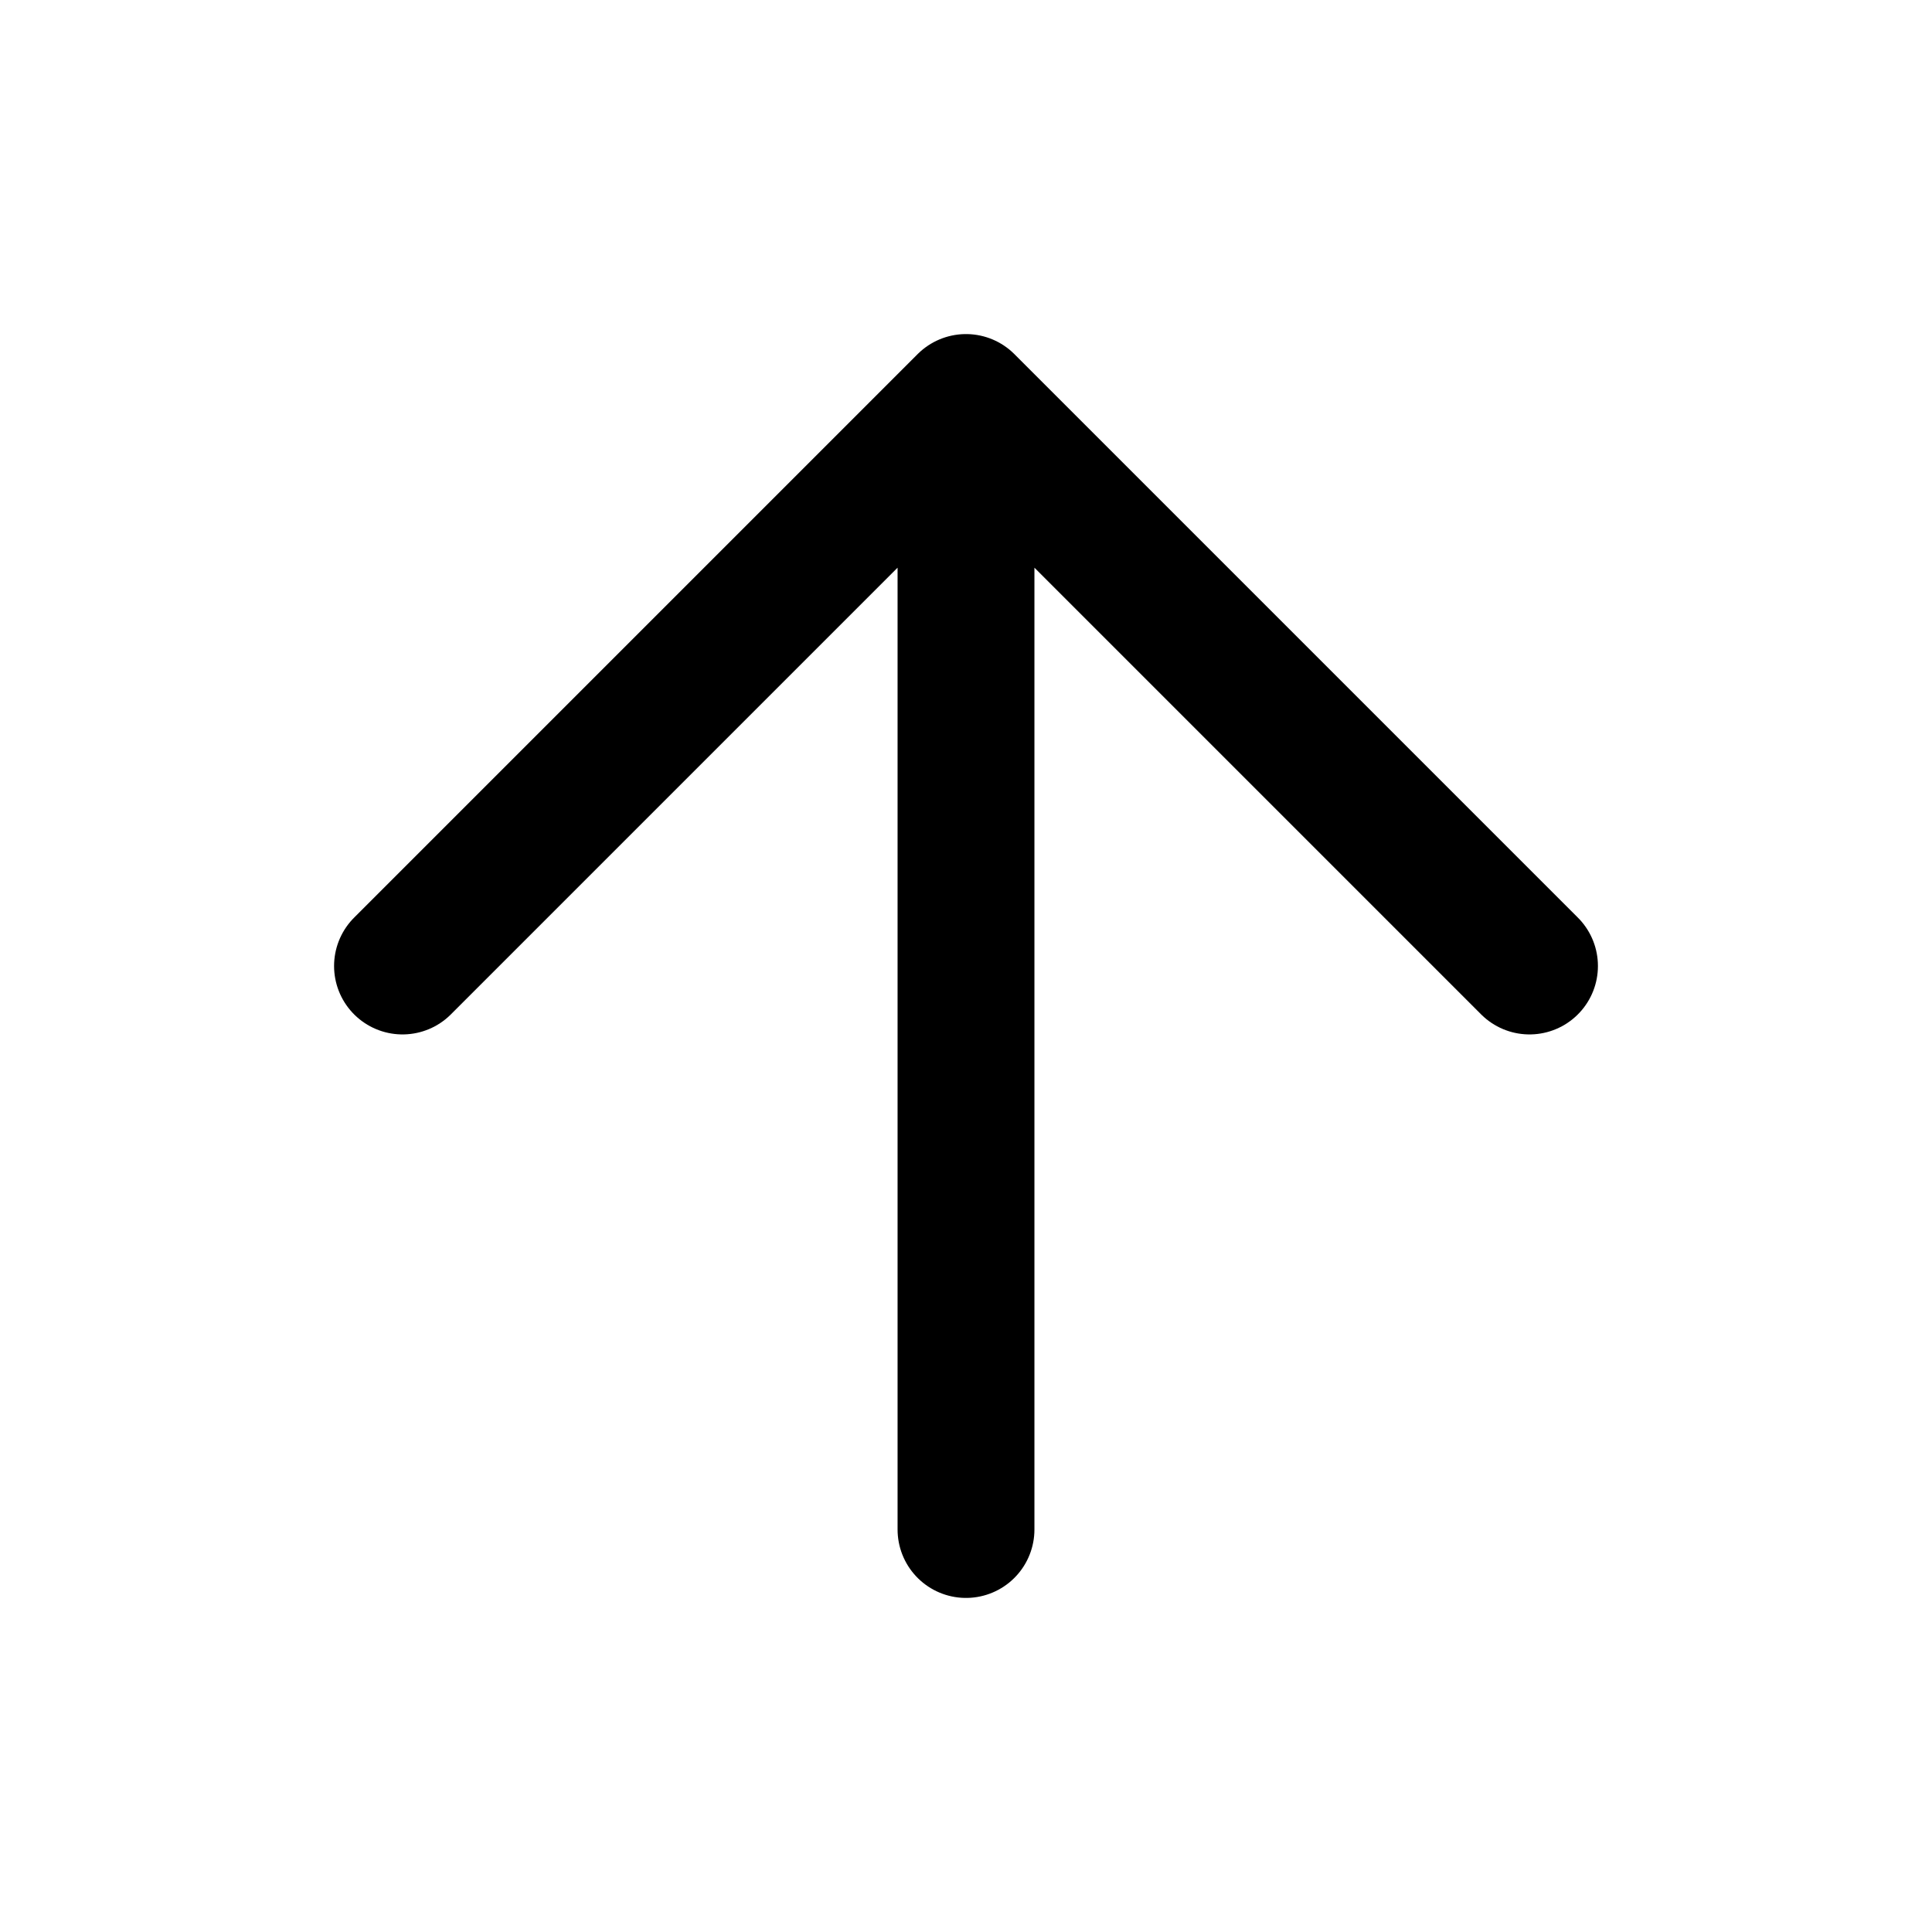
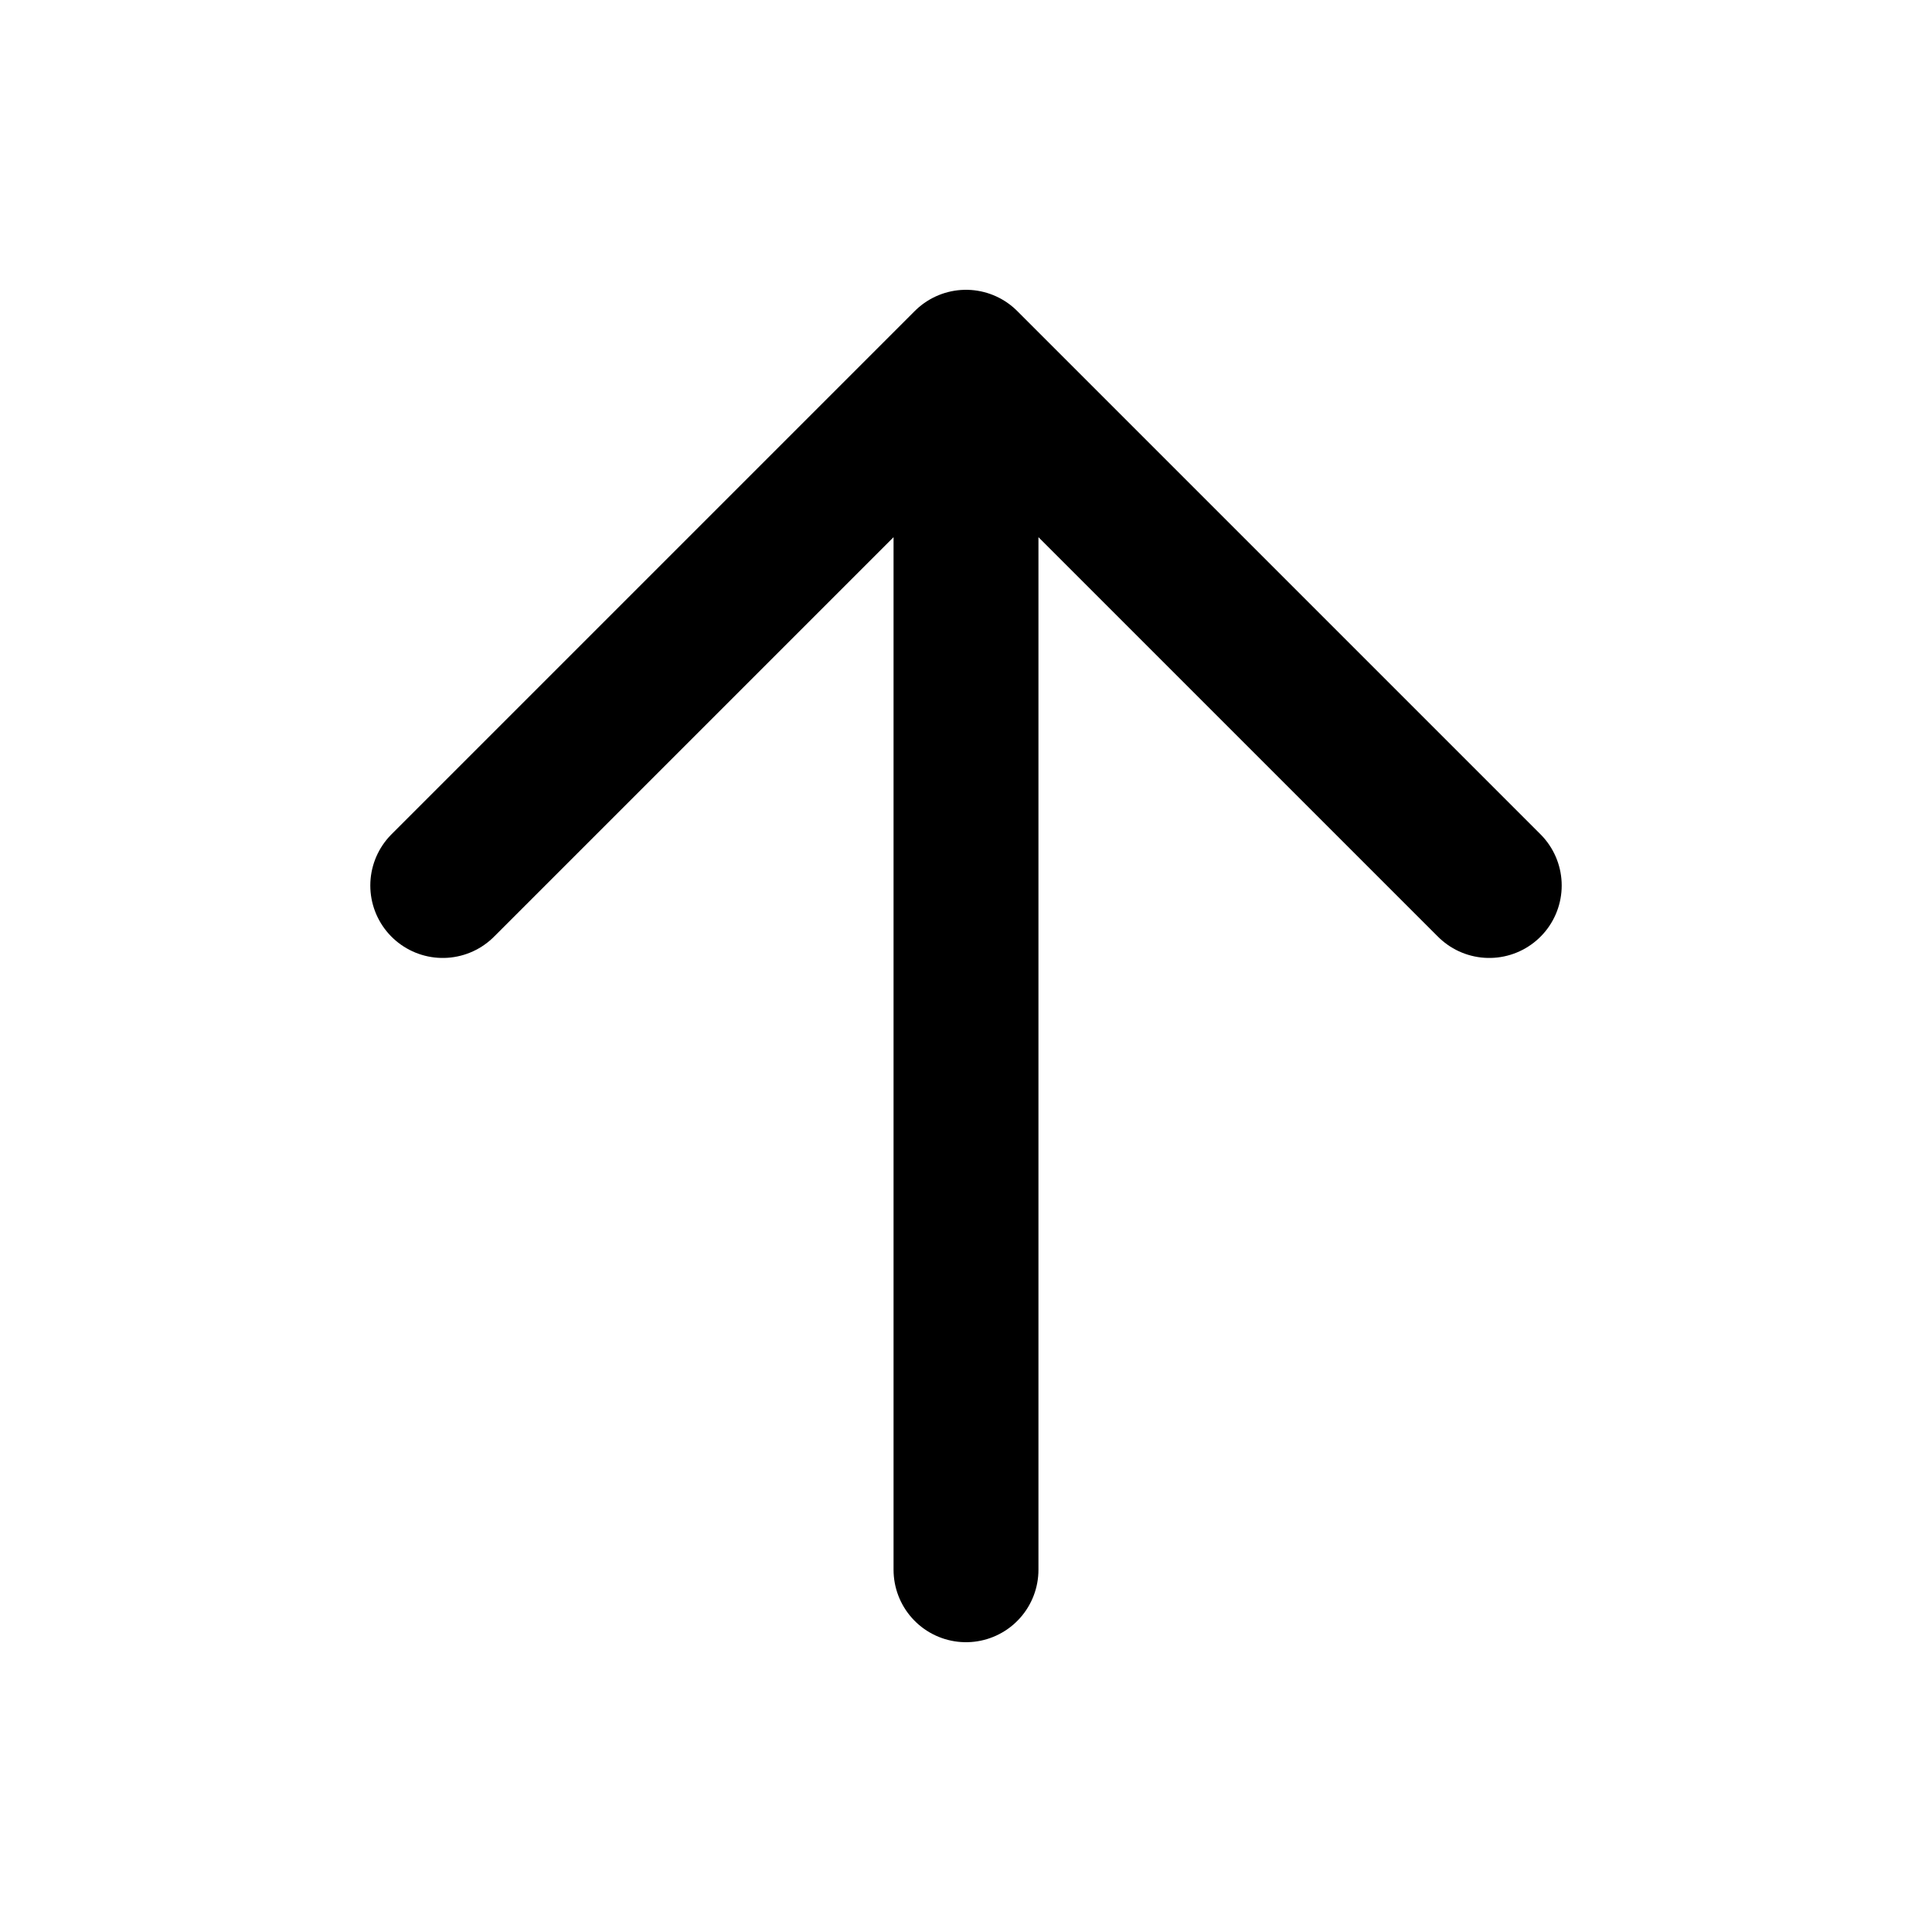
- <svg xmlns="http://www.w3.org/2000/svg" viewBox="0 0 24 24" fill="none" stroke="currentColor" stroke-width="1.7" stroke-linecap="round" stroke-linejoin="round" id="icon">
-   <path d="M12 19V5m-7 7 7-7 7 7" />
+ <svg xmlns="http://www.w3.org/2000/svg" viewBox="0 0 24 24" fill="none" stroke="currentColor" stroke-width="1.8" stroke-linecap="round" stroke-linejoin="round" id="icon">
+   <path d="M12 19.5v-15m-6.5 6.5L12 4.5l6.5 6.5" />
</svg>
